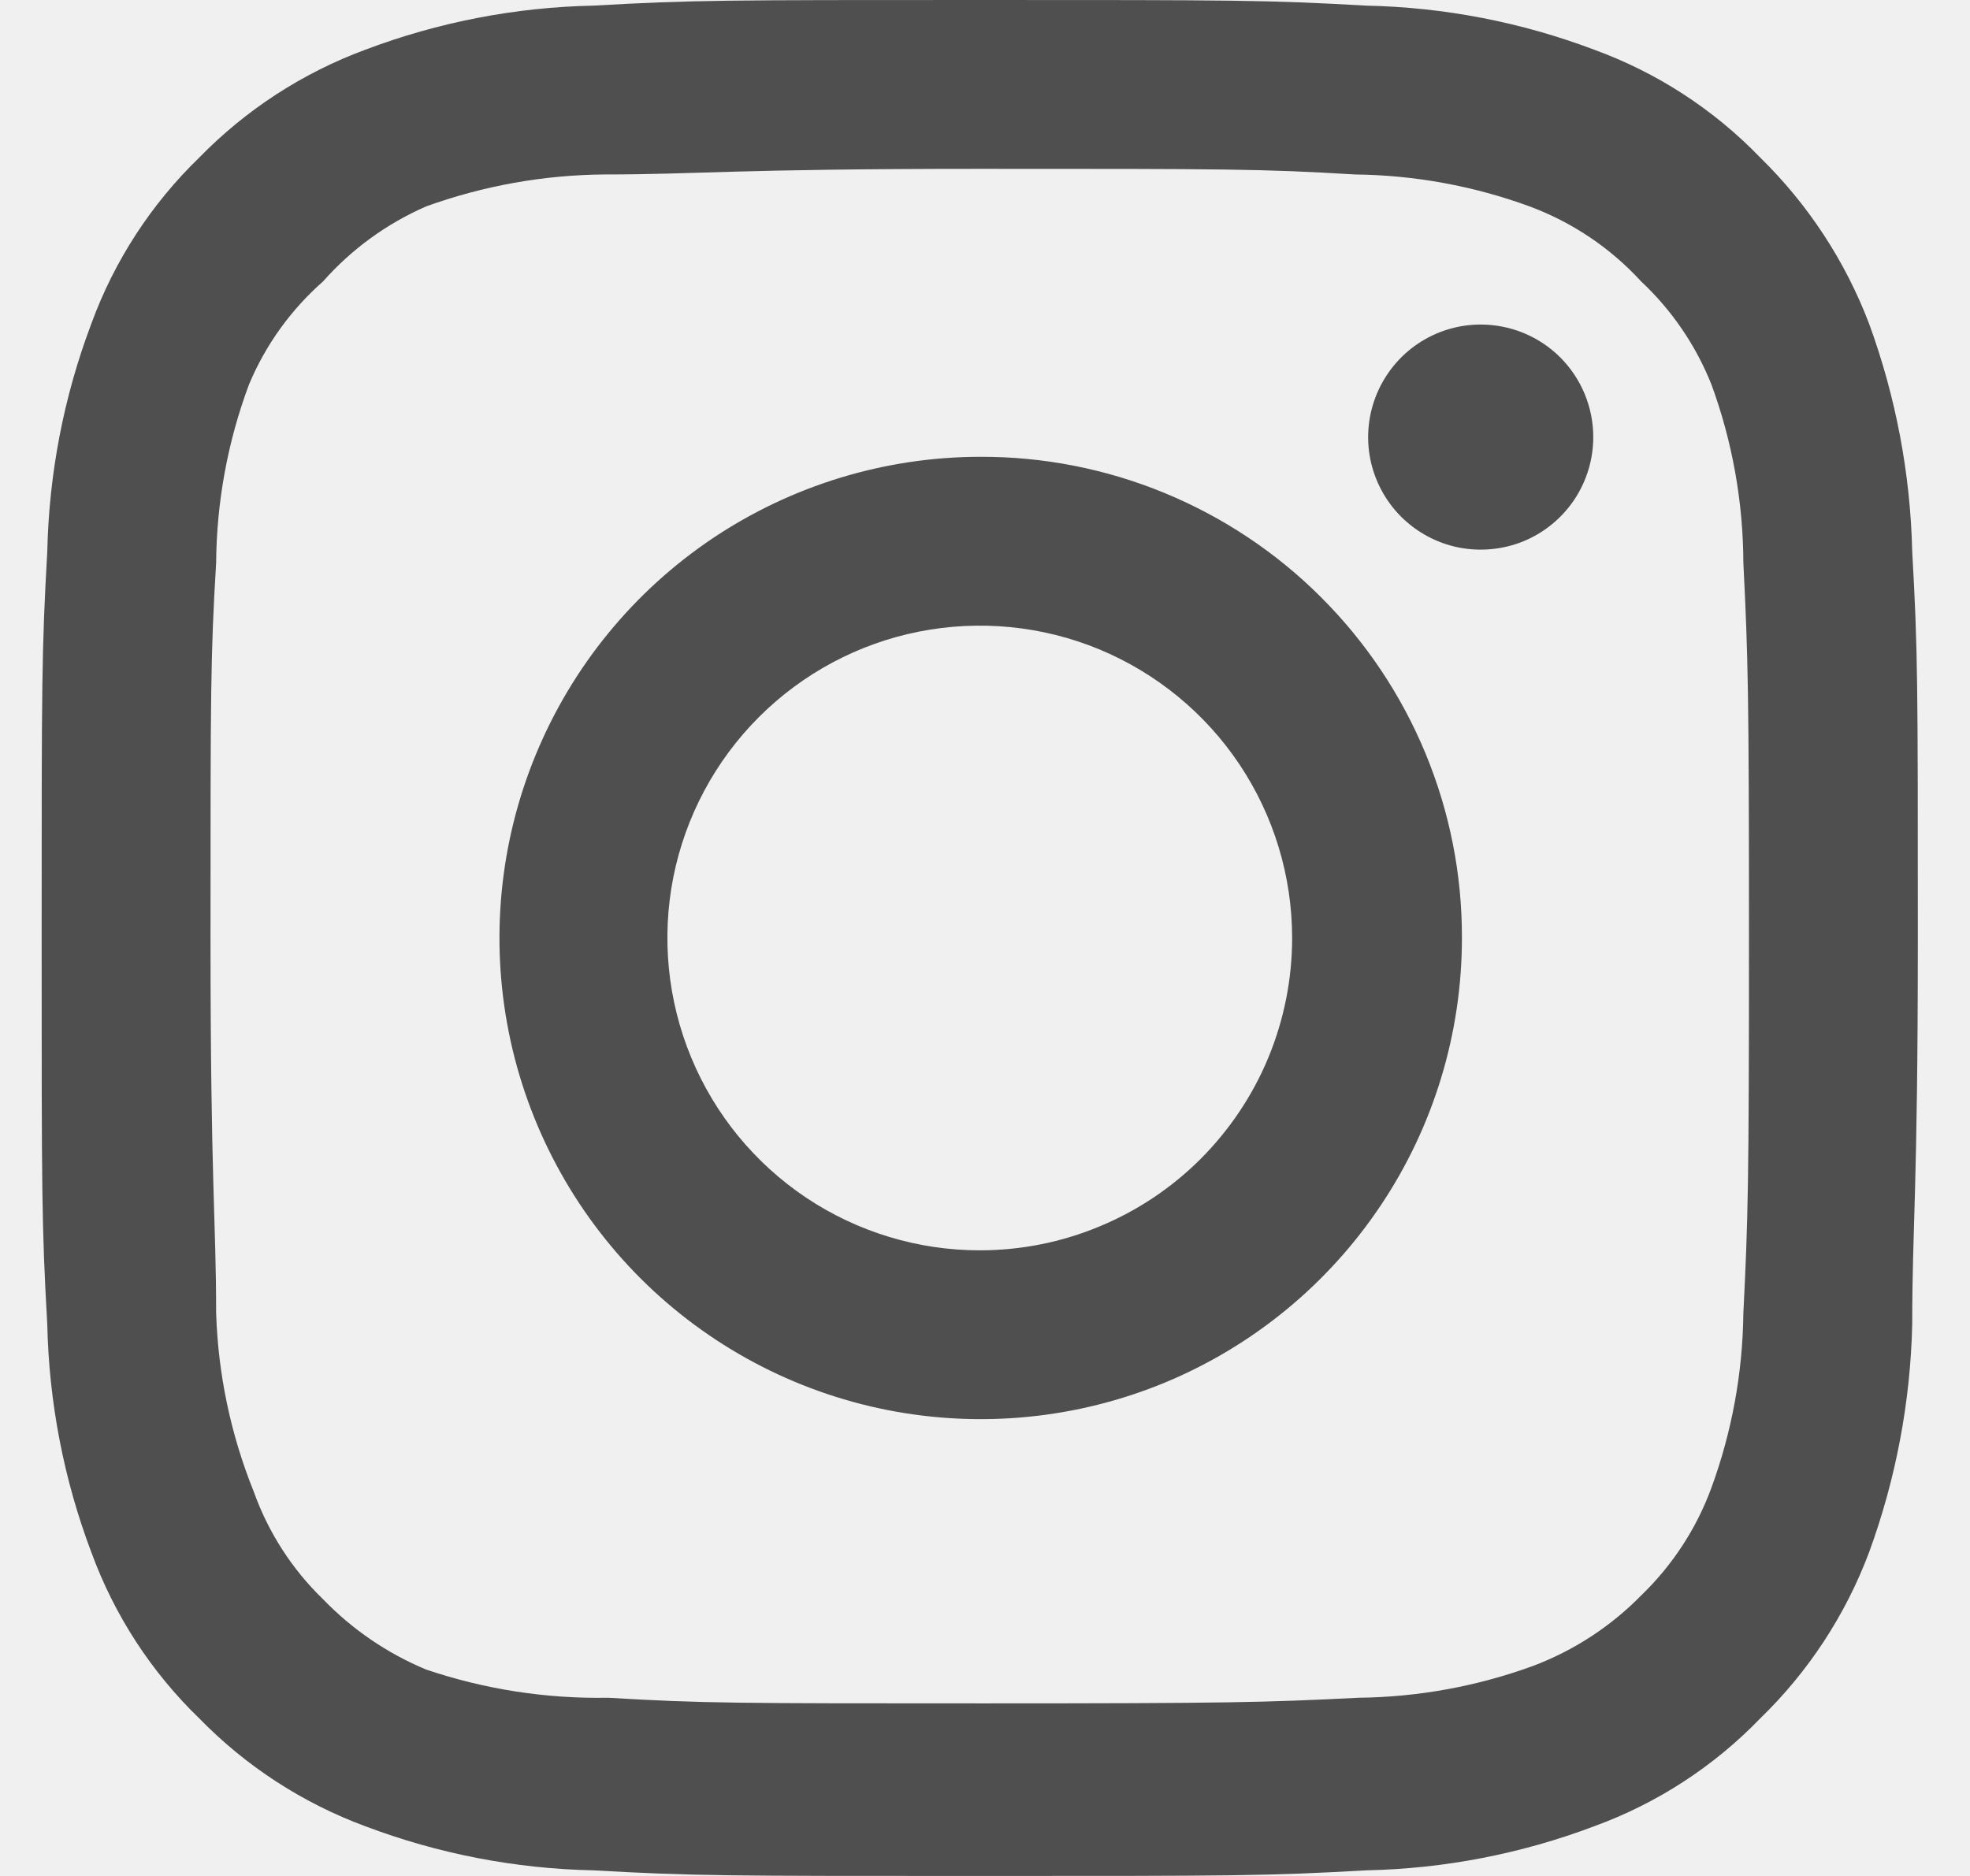
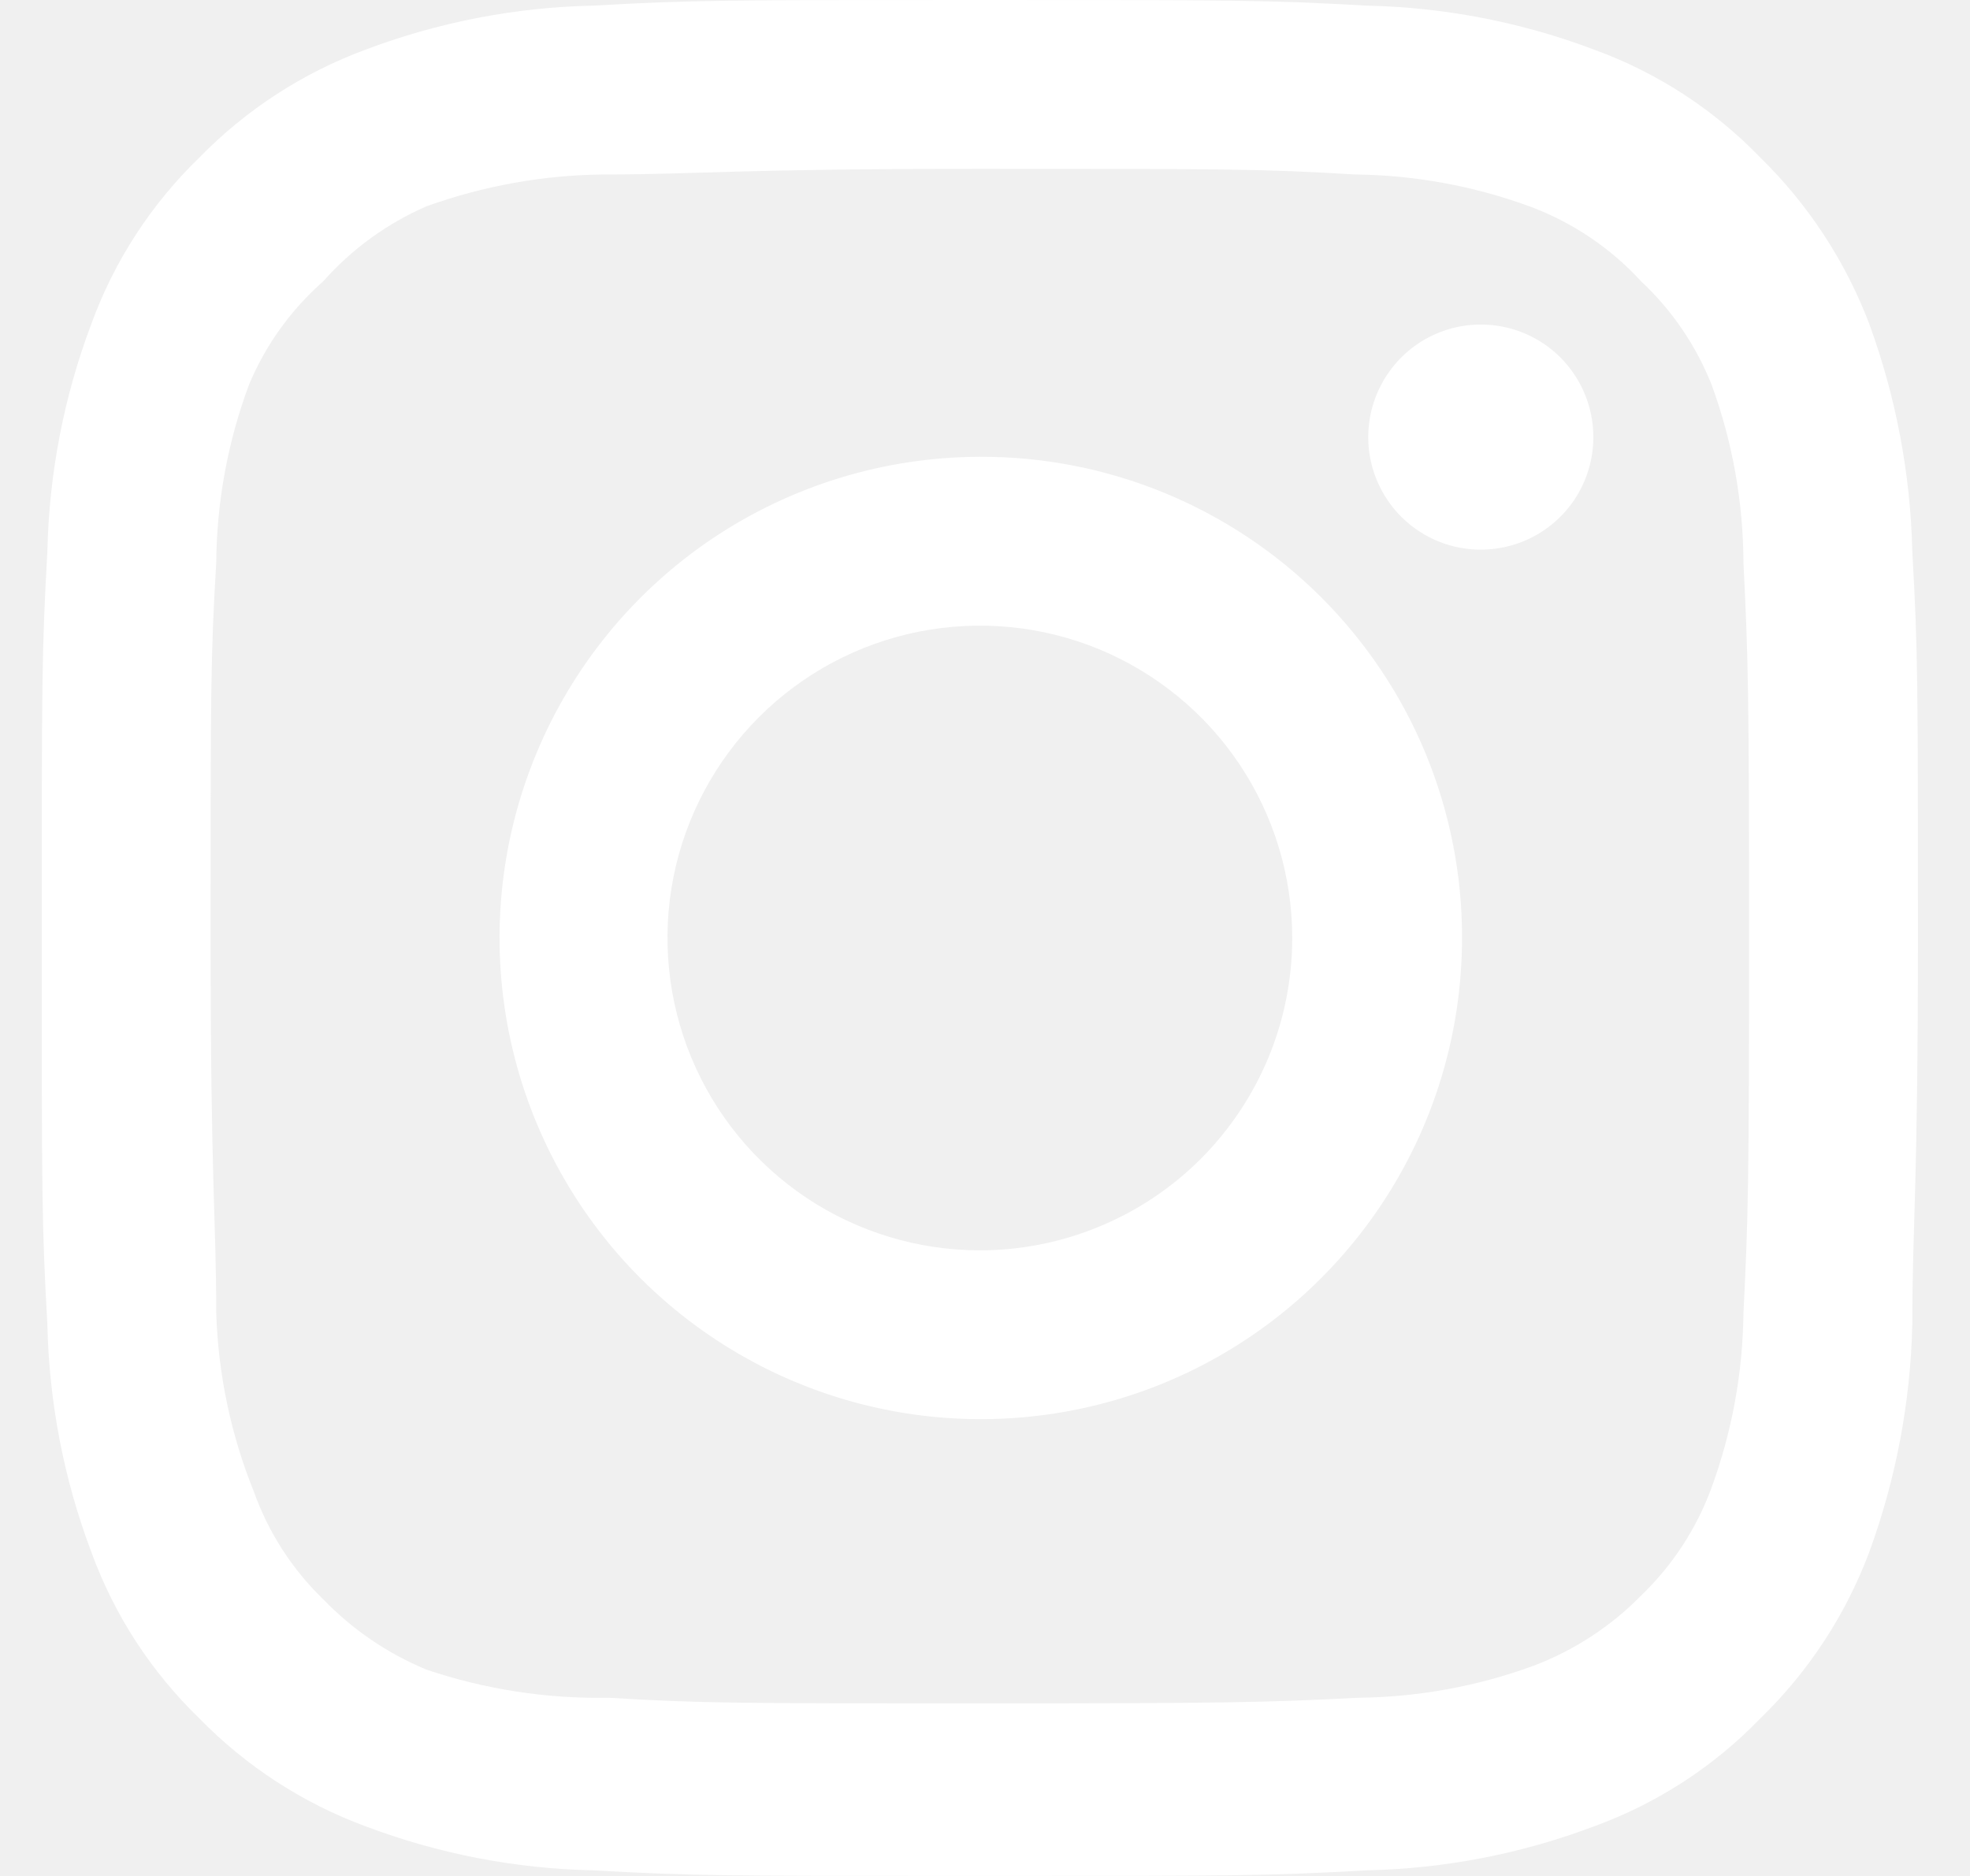
<svg xmlns="http://www.w3.org/2000/svg" width="21" height="20" viewBox="0 0 21 20" fill="none">
-   <path d="M15.784 3.46C15.547 3.46 15.315 3.53 15.118 3.662C14.92 3.794 14.767 3.982 14.676 4.201C14.585 4.42 14.561 4.661 14.607 4.894C14.654 5.127 14.768 5.341 14.936 5.509C15.104 5.676 15.318 5.791 15.55 5.837C15.783 5.883 16.024 5.859 16.244 5.769C16.463 5.678 16.65 5.524 16.782 5.327C16.914 5.129 16.984 4.897 16.984 4.66C16.984 4.342 16.858 4.037 16.633 3.811C16.408 3.586 16.103 3.46 15.784 3.46ZM20.384 5.88C20.365 5.05 20.209 4.229 19.924 3.45C19.67 2.783 19.274 2.179 18.764 1.68C18.269 1.167 17.664 0.774 16.994 0.53C16.217 0.236 15.395 0.077 14.564 0.06C13.504 -5.58794e-08 13.164 0 10.444 0C7.724 0 7.384 -5.58794e-08 6.324 0.06C5.493 0.077 4.672 0.236 3.894 0.53C3.226 0.777 2.621 1.17 2.124 1.68C1.612 2.175 1.219 2.78 0.974 3.45C0.68 4.227 0.522 5.049 0.504 5.88C0.444 6.94 0.444 7.28 0.444 10C0.444 12.72 0.444 13.06 0.504 14.12C0.522 14.951 0.68 15.773 0.974 16.55C1.219 17.22 1.612 17.825 2.124 18.32C2.621 18.83 3.226 19.223 3.894 19.47C4.672 19.764 5.493 19.923 6.324 19.94C7.384 20 7.724 20 10.444 20C13.164 20 13.504 20 14.564 19.94C15.395 19.923 16.217 19.764 16.994 19.47C17.664 19.226 18.269 18.833 18.764 18.32C19.277 17.823 19.673 17.218 19.924 16.55C20.209 15.771 20.365 14.95 20.384 14.12C20.384 13.06 20.444 12.72 20.444 10C20.444 7.28 20.444 6.94 20.384 5.88ZM18.584 14C18.577 14.635 18.462 15.264 18.244 15.86C18.085 16.295 17.828 16.688 17.494 17.01C17.17 17.34 16.778 17.596 16.344 17.76C15.748 17.978 15.119 18.093 14.484 18.1C13.484 18.15 13.114 18.16 10.484 18.16C7.854 18.16 7.484 18.16 6.484 18.1C5.825 18.112 5.169 18.011 4.544 17.8C4.13 17.628 3.756 17.373 3.444 17.05C3.112 16.729 2.859 16.335 2.704 15.9C2.46 15.295 2.325 14.652 2.304 14C2.304 13 2.244 12.63 2.244 10C2.244 7.37 2.244 7 2.304 6C2.309 5.351 2.427 4.708 2.654 4.1C2.83 3.678 3.101 3.302 3.444 3C3.748 2.656 4.124 2.383 4.544 2.2C5.154 1.98 5.796 1.865 6.444 1.86C7.444 1.86 7.814 1.8 10.444 1.8C13.074 1.8 13.444 1.8 14.444 1.86C15.079 1.867 15.708 1.982 16.304 2.2C16.759 2.369 17.167 2.643 17.494 3C17.822 3.307 18.078 3.683 18.244 4.1C18.467 4.709 18.582 5.352 18.584 6C18.634 7 18.644 7.37 18.644 10C18.644 12.63 18.634 13 18.584 14ZM10.444 4.87C9.43 4.872 8.439 5.175 7.597 5.739C6.755 6.304 6.099 7.106 5.712 8.044C5.325 8.981 5.225 10.012 5.424 11.007C5.623 12.001 6.113 12.915 6.83 13.631C7.548 14.347 8.462 14.835 9.457 15.032C10.452 15.229 11.483 15.127 12.42 14.739C13.357 14.35 14.157 13.692 14.72 12.849C15.284 12.006 15.584 11.014 15.584 10C15.586 9.325 15.454 8.657 15.196 8.033C14.938 7.409 14.559 6.843 14.081 6.366C13.604 5.889 13.036 5.512 12.412 5.255C11.788 4.998 11.119 4.867 10.444 4.87ZM10.444 13.33C9.786 13.33 9.142 13.135 8.594 12.769C8.047 12.403 7.62 11.883 7.368 11.274C7.116 10.666 7.05 9.996 7.178 9.35C7.307 8.704 7.624 8.111 8.09 7.645C8.555 7.18 9.149 6.862 9.795 6.734C10.441 6.606 11.11 6.671 11.719 6.923C12.327 7.176 12.847 7.602 13.213 8.15C13.579 8.698 13.774 9.341 13.774 10C13.774 10.437 13.688 10.87 13.521 11.274C13.354 11.678 13.108 12.045 12.799 12.355C12.49 12.664 12.123 12.909 11.719 13.076C11.315 13.244 10.882 13.33 10.444 13.33Z" fill="#4F4F4F" />
+   <path d="M15.785 3.46C15.548 3.46 15.316 3.53 15.119 3.662C14.921 3.794 14.768 3.982 14.677 4.201C14.586 4.42 14.562 4.661 14.608 4.894C14.655 5.127 14.769 5.341 14.937 5.509C15.105 5.676 15.318 5.791 15.551 5.837C15.784 5.883 16.025 5.859 16.244 5.769C16.464 5.678 16.651 5.524 16.783 5.327C16.915 5.129 16.985 4.897 16.985 4.66C16.985 4.342 16.859 4.037 16.634 3.811C16.409 3.586 16.104 3.46 15.785 3.46V3.46ZM20.385 5.88C20.366 5.05 20.21 4.229 19.925 3.45C19.671 2.783 19.275 2.179 18.765 1.68C18.27 1.167 17.665 0.774 16.995 0.53C16.218 0.236 15.396 0.077 14.565 0.06C13.505 -5.58794e-08 13.165 0 10.445 0C7.725 0 7.385 -5.58794e-08 6.325 0.06C5.494 0.077 4.673 0.236 3.895 0.53C3.227 0.777 2.622 1.17 2.125 1.68C1.613 2.175 1.219 2.78 0.975 3.45C0.681 4.227 0.523 5.049 0.505 5.88C0.445 6.94 0.445 7.28 0.445 10C0.445 12.72 0.445 13.06 0.505 14.12C0.523 14.951 0.681 15.773 0.975 16.55C1.219 17.22 1.613 17.825 2.125 18.32C2.622 18.83 3.227 19.223 3.895 19.47C4.673 19.764 5.494 19.923 6.325 19.94C7.385 20 7.725 20 10.445 20C13.165 20 13.505 20 14.565 19.94C15.396 19.923 16.218 19.764 16.995 19.47C17.665 19.226 18.27 18.833 18.765 18.32C19.278 17.823 19.674 17.218 19.925 16.55C20.21 15.771 20.366 14.95 20.385 14.12C20.385 13.06 20.445 12.72 20.445 10C20.445 7.28 20.445 6.94 20.385 5.88V5.88ZM18.585 14C18.578 14.635 18.463 15.264 18.245 15.86C18.086 16.295 17.829 16.688 17.495 17.01C17.171 17.34 16.779 17.596 16.345 17.76C15.749 17.978 15.12 18.093 14.485 18.1C13.485 18.15 13.115 18.16 10.485 18.16C7.855 18.16 7.485 18.16 6.485 18.1C5.826 18.112 5.17 18.011 4.545 17.8C4.131 17.628 3.757 17.373 3.445 17.05C3.113 16.729 2.86 16.335 2.705 15.9C2.461 15.295 2.326 14.652 2.305 14C2.305 13 2.245 12.63 2.245 10C2.245 7.37 2.245 7 2.305 6C2.31 5.351 2.428 4.708 2.655 4.1C2.831 3.678 3.102 3.302 3.445 3C3.749 2.656 4.125 2.383 4.545 2.2C5.155 1.98 5.797 1.865 6.445 1.86C7.445 1.86 7.815 1.8 10.445 1.8C13.075 1.8 13.445 1.8 14.445 1.86C15.08 1.867 15.709 1.982 16.305 2.2C16.76 2.369 17.168 2.643 17.495 3C17.823 3.307 18.079 3.683 18.245 4.1C18.468 4.709 18.583 5.352 18.585 6C18.635 7 18.645 7.37 18.645 10C18.645 12.63 18.635 13 18.585 14ZM10.445 4.87C9.431 4.872 8.44 5.175 7.598 5.739C6.756 6.304 6.1 7.106 5.713 8.044C5.326 8.981 5.226 10.012 5.425 11.007C5.624 12.001 6.114 12.915 6.831 13.631C7.549 14.347 8.463 14.835 9.458 15.032C10.453 15.229 11.484 15.127 12.421 14.739C13.358 14.35 14.158 13.692 14.721 12.849C15.285 12.006 15.585 11.014 15.585 10C15.587 9.325 15.454 8.657 15.197 8.033C14.939 7.409 14.56 6.843 14.082 6.366C13.604 5.889 13.037 5.512 12.413 5.255C11.789 4.998 11.12 4.867 10.445 4.87V4.87ZM10.445 13.33C9.787 13.33 9.143 13.135 8.595 12.769C8.048 12.403 7.621 11.883 7.369 11.274C7.117 10.666 7.051 9.996 7.179 9.35C7.308 8.704 7.625 8.111 8.091 7.645C8.556 7.18 9.15 6.862 9.796 6.734C10.442 6.606 11.111 6.671 11.72 6.923C12.328 7.176 12.848 7.602 13.214 8.15C13.58 8.698 13.775 9.341 13.775 10C13.775 10.437 13.689 10.87 13.522 11.274C13.354 11.678 13.109 12.045 12.8 12.355C12.491 12.664 12.124 12.909 11.72 13.076C11.316 13.244 10.883 13.33 10.445 13.33V13.33Z" fill="white" />
</svg>
